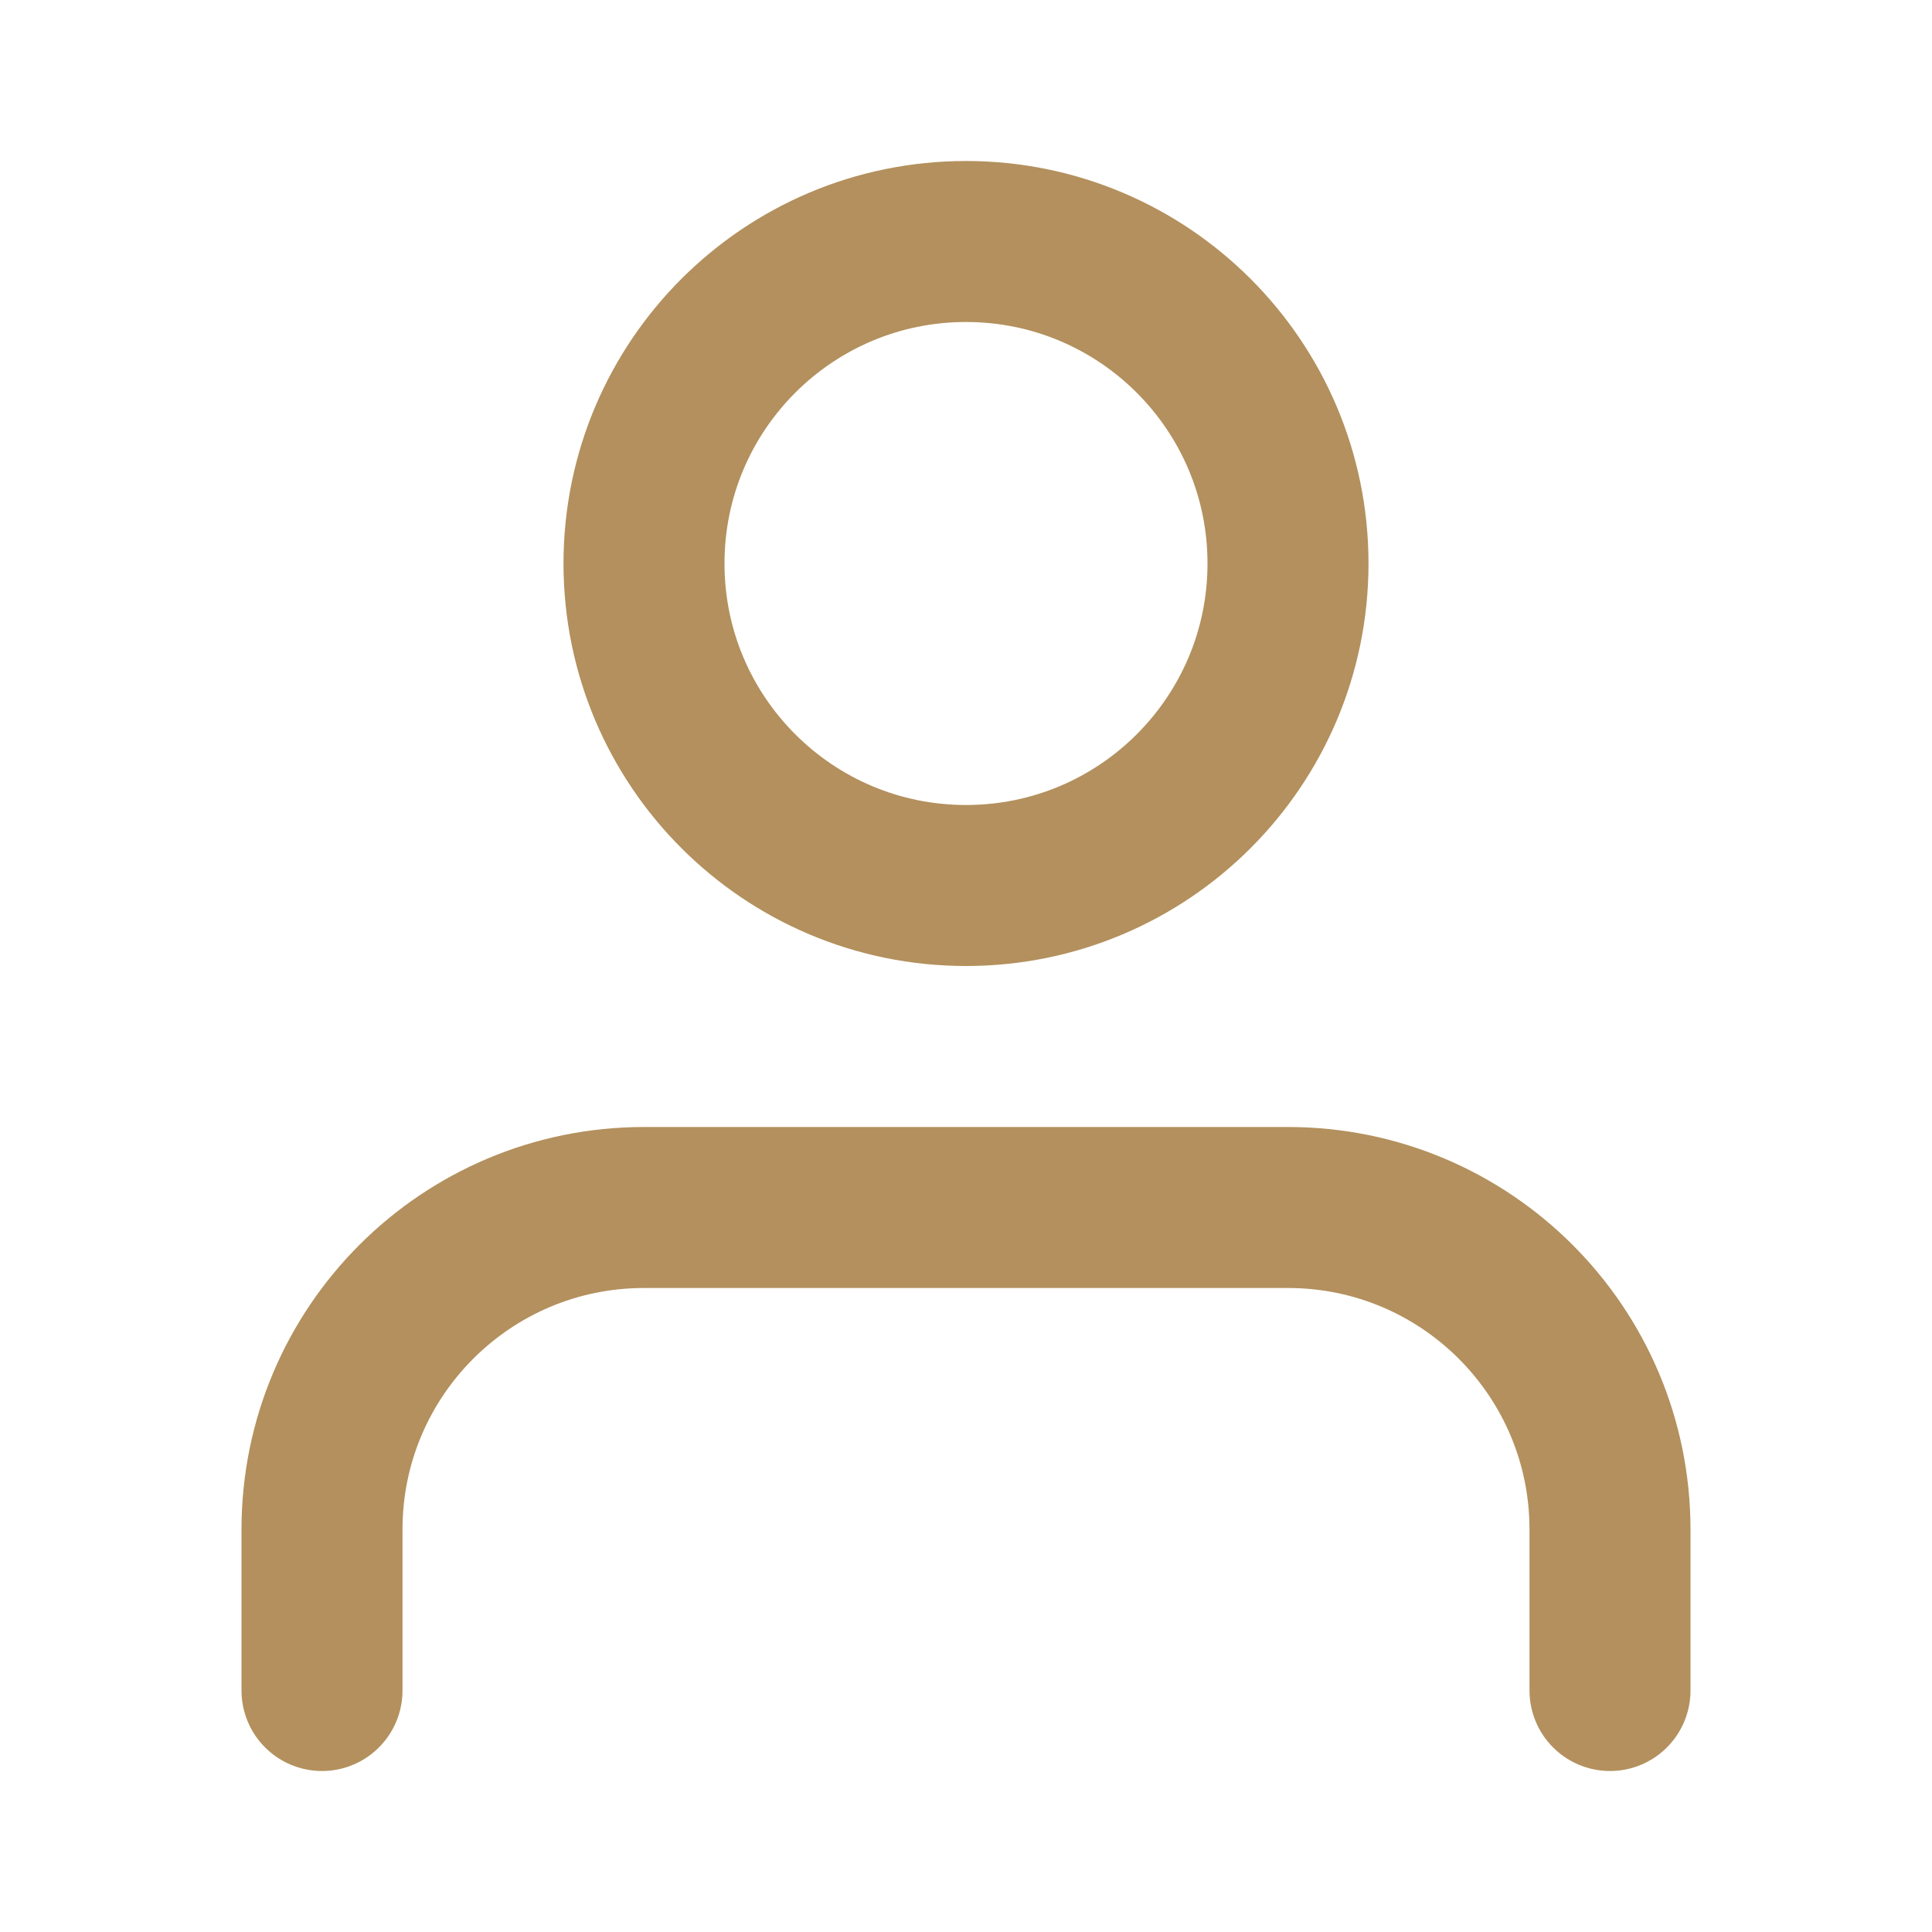
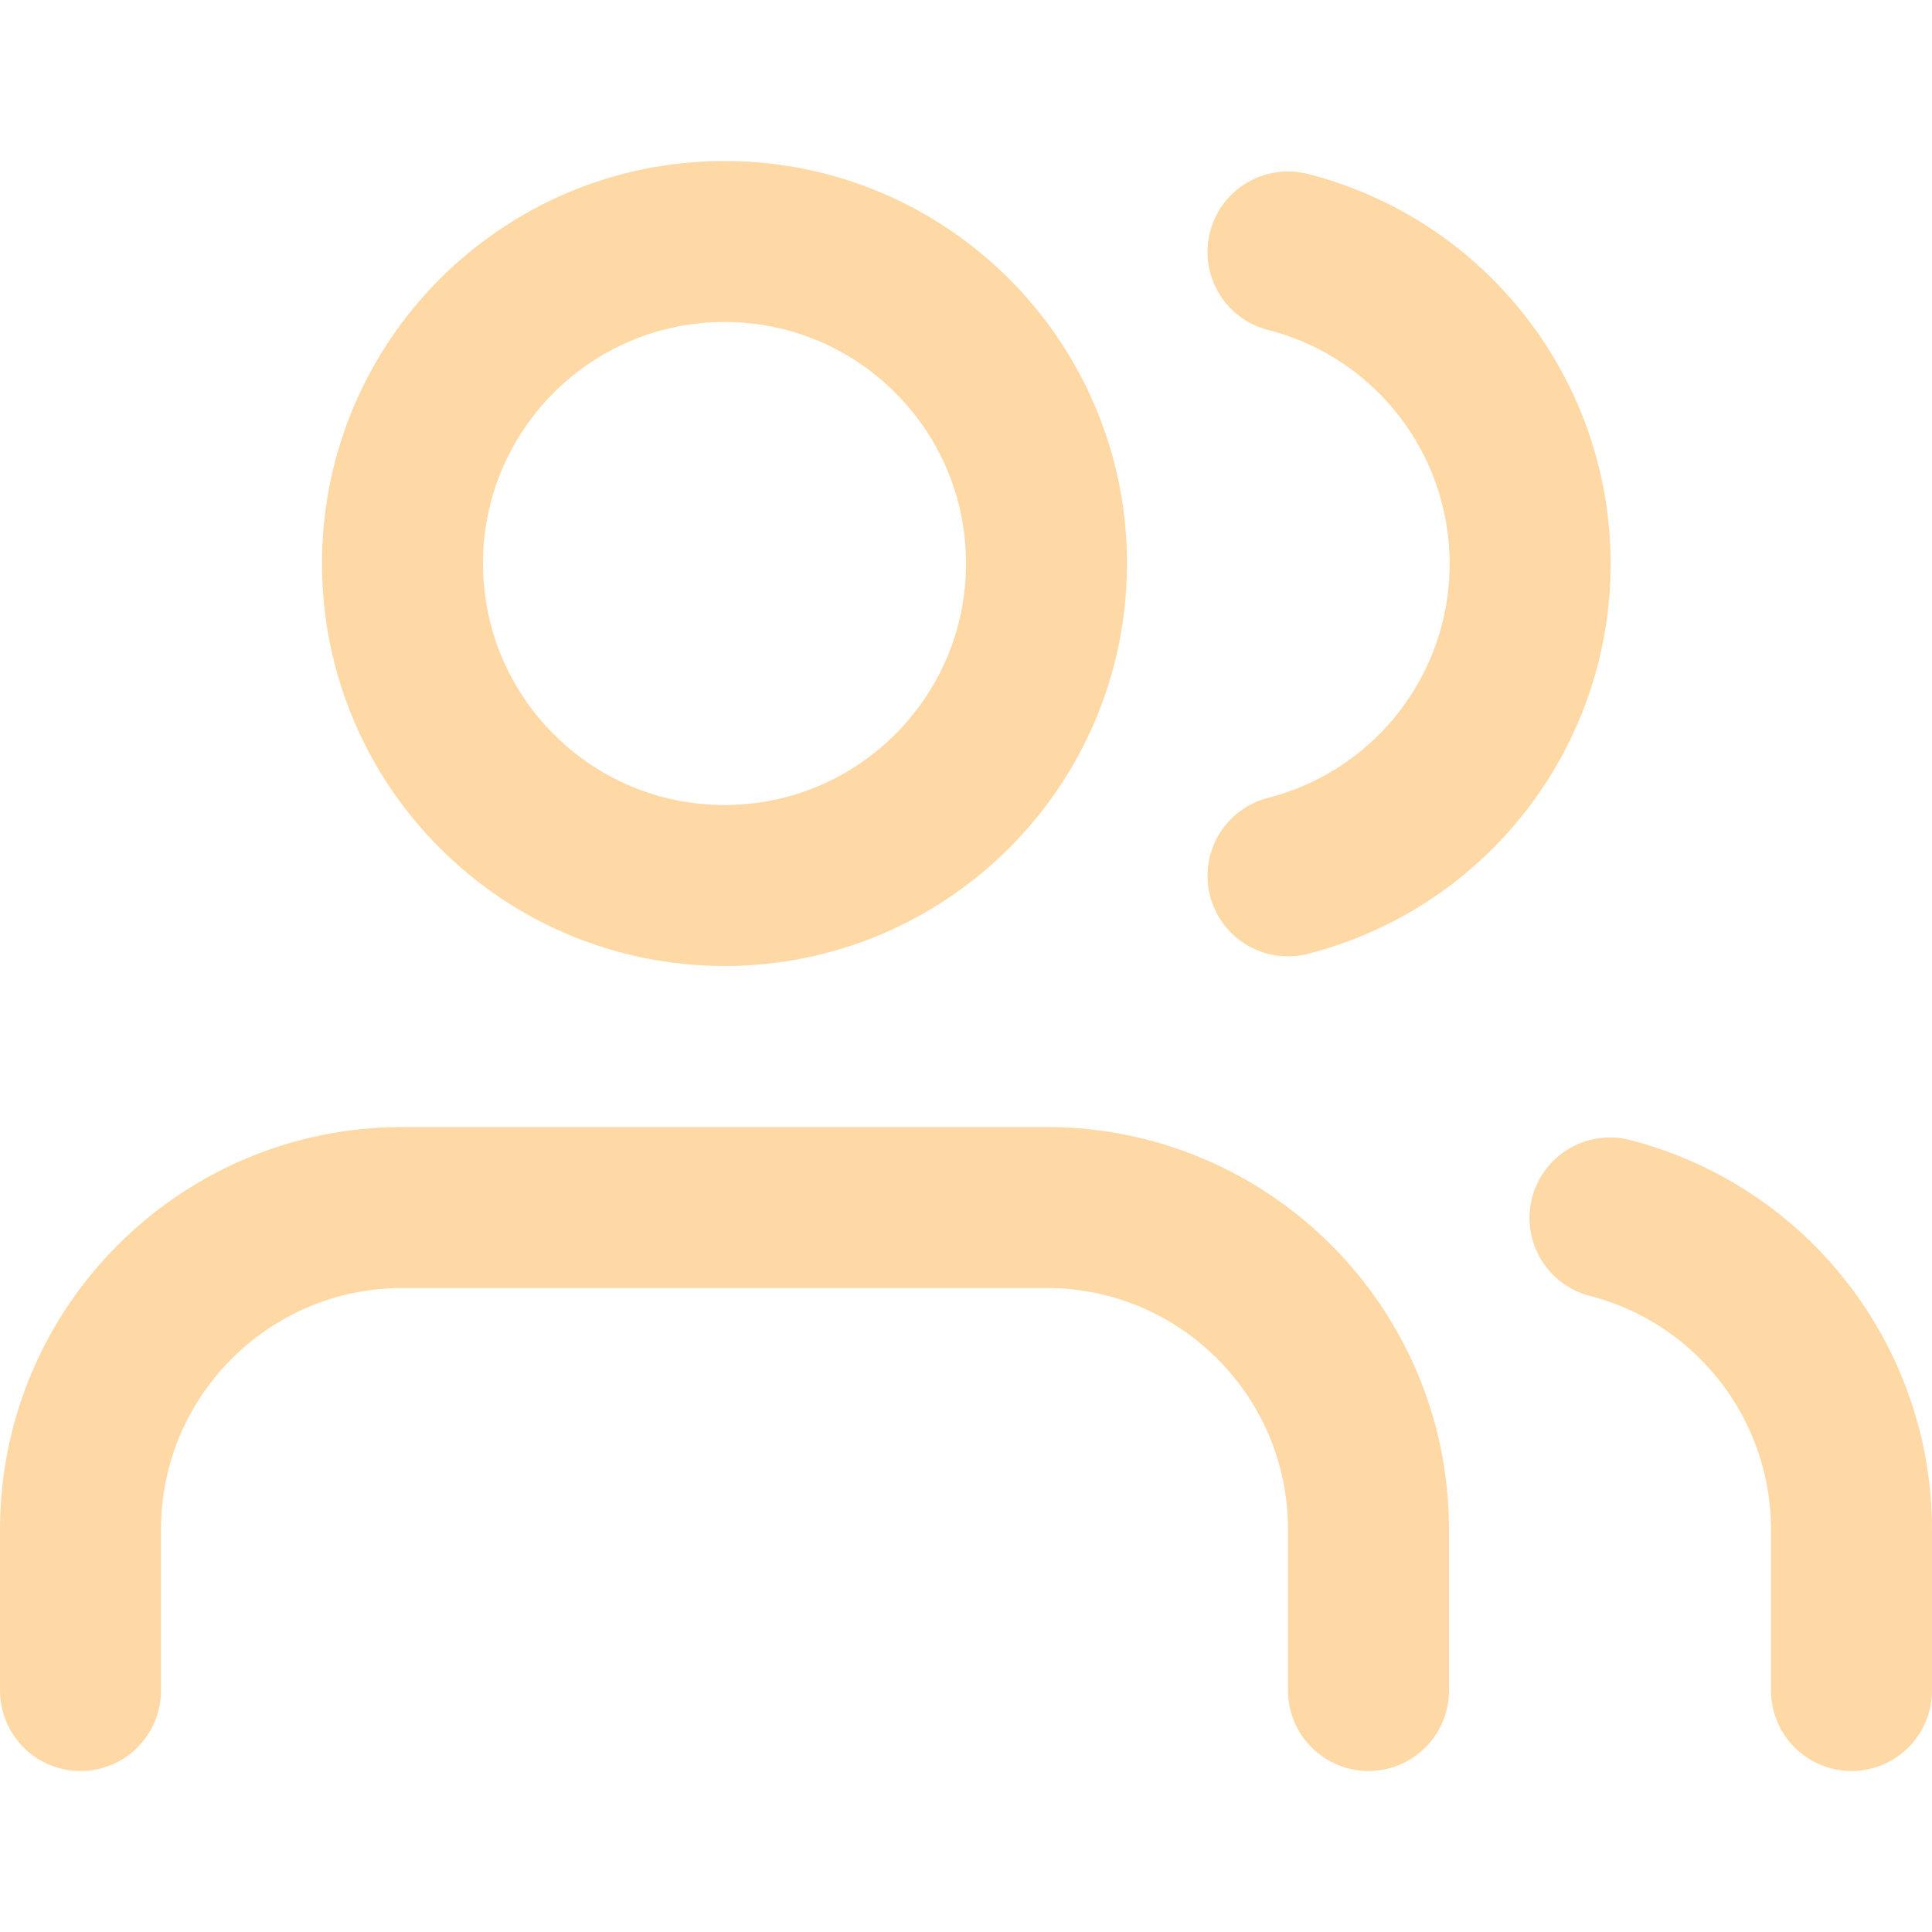
- <svg xmlns="http://www.w3.org/2000/svg" viewBox="0 0 24 24" fill="none" stroke="#b3905d" stroke-width="2" stroke-linecap="round" stroke-linejoin="round">
-   <path d="M20 21v-2a4 4 0 0 0-4-4H8a4 4 0 0 0-4 4v2" />
-   <circle cx="12" cy="7" r="4" />
+ <svg xmlns="http://www.w3.org/2000/svg" viewBox="0 0 24 24" fill="none" stroke="#ffd9a5" stroke-width="2" stroke-linecap="round" stroke-linejoin="round">
+   <path d="M17 21v-2a4 4 0 0 0-4-4H5a4 4 0 0 0-4 4v2" />
+   <circle cx="9" cy="7" r="4" />
+   <path d="M23 21v-2a4 4 0 0 0-3-3.87" />
+   <path d="M16 3.13a4 4 0 0 1 0 7.75" />
</svg>
